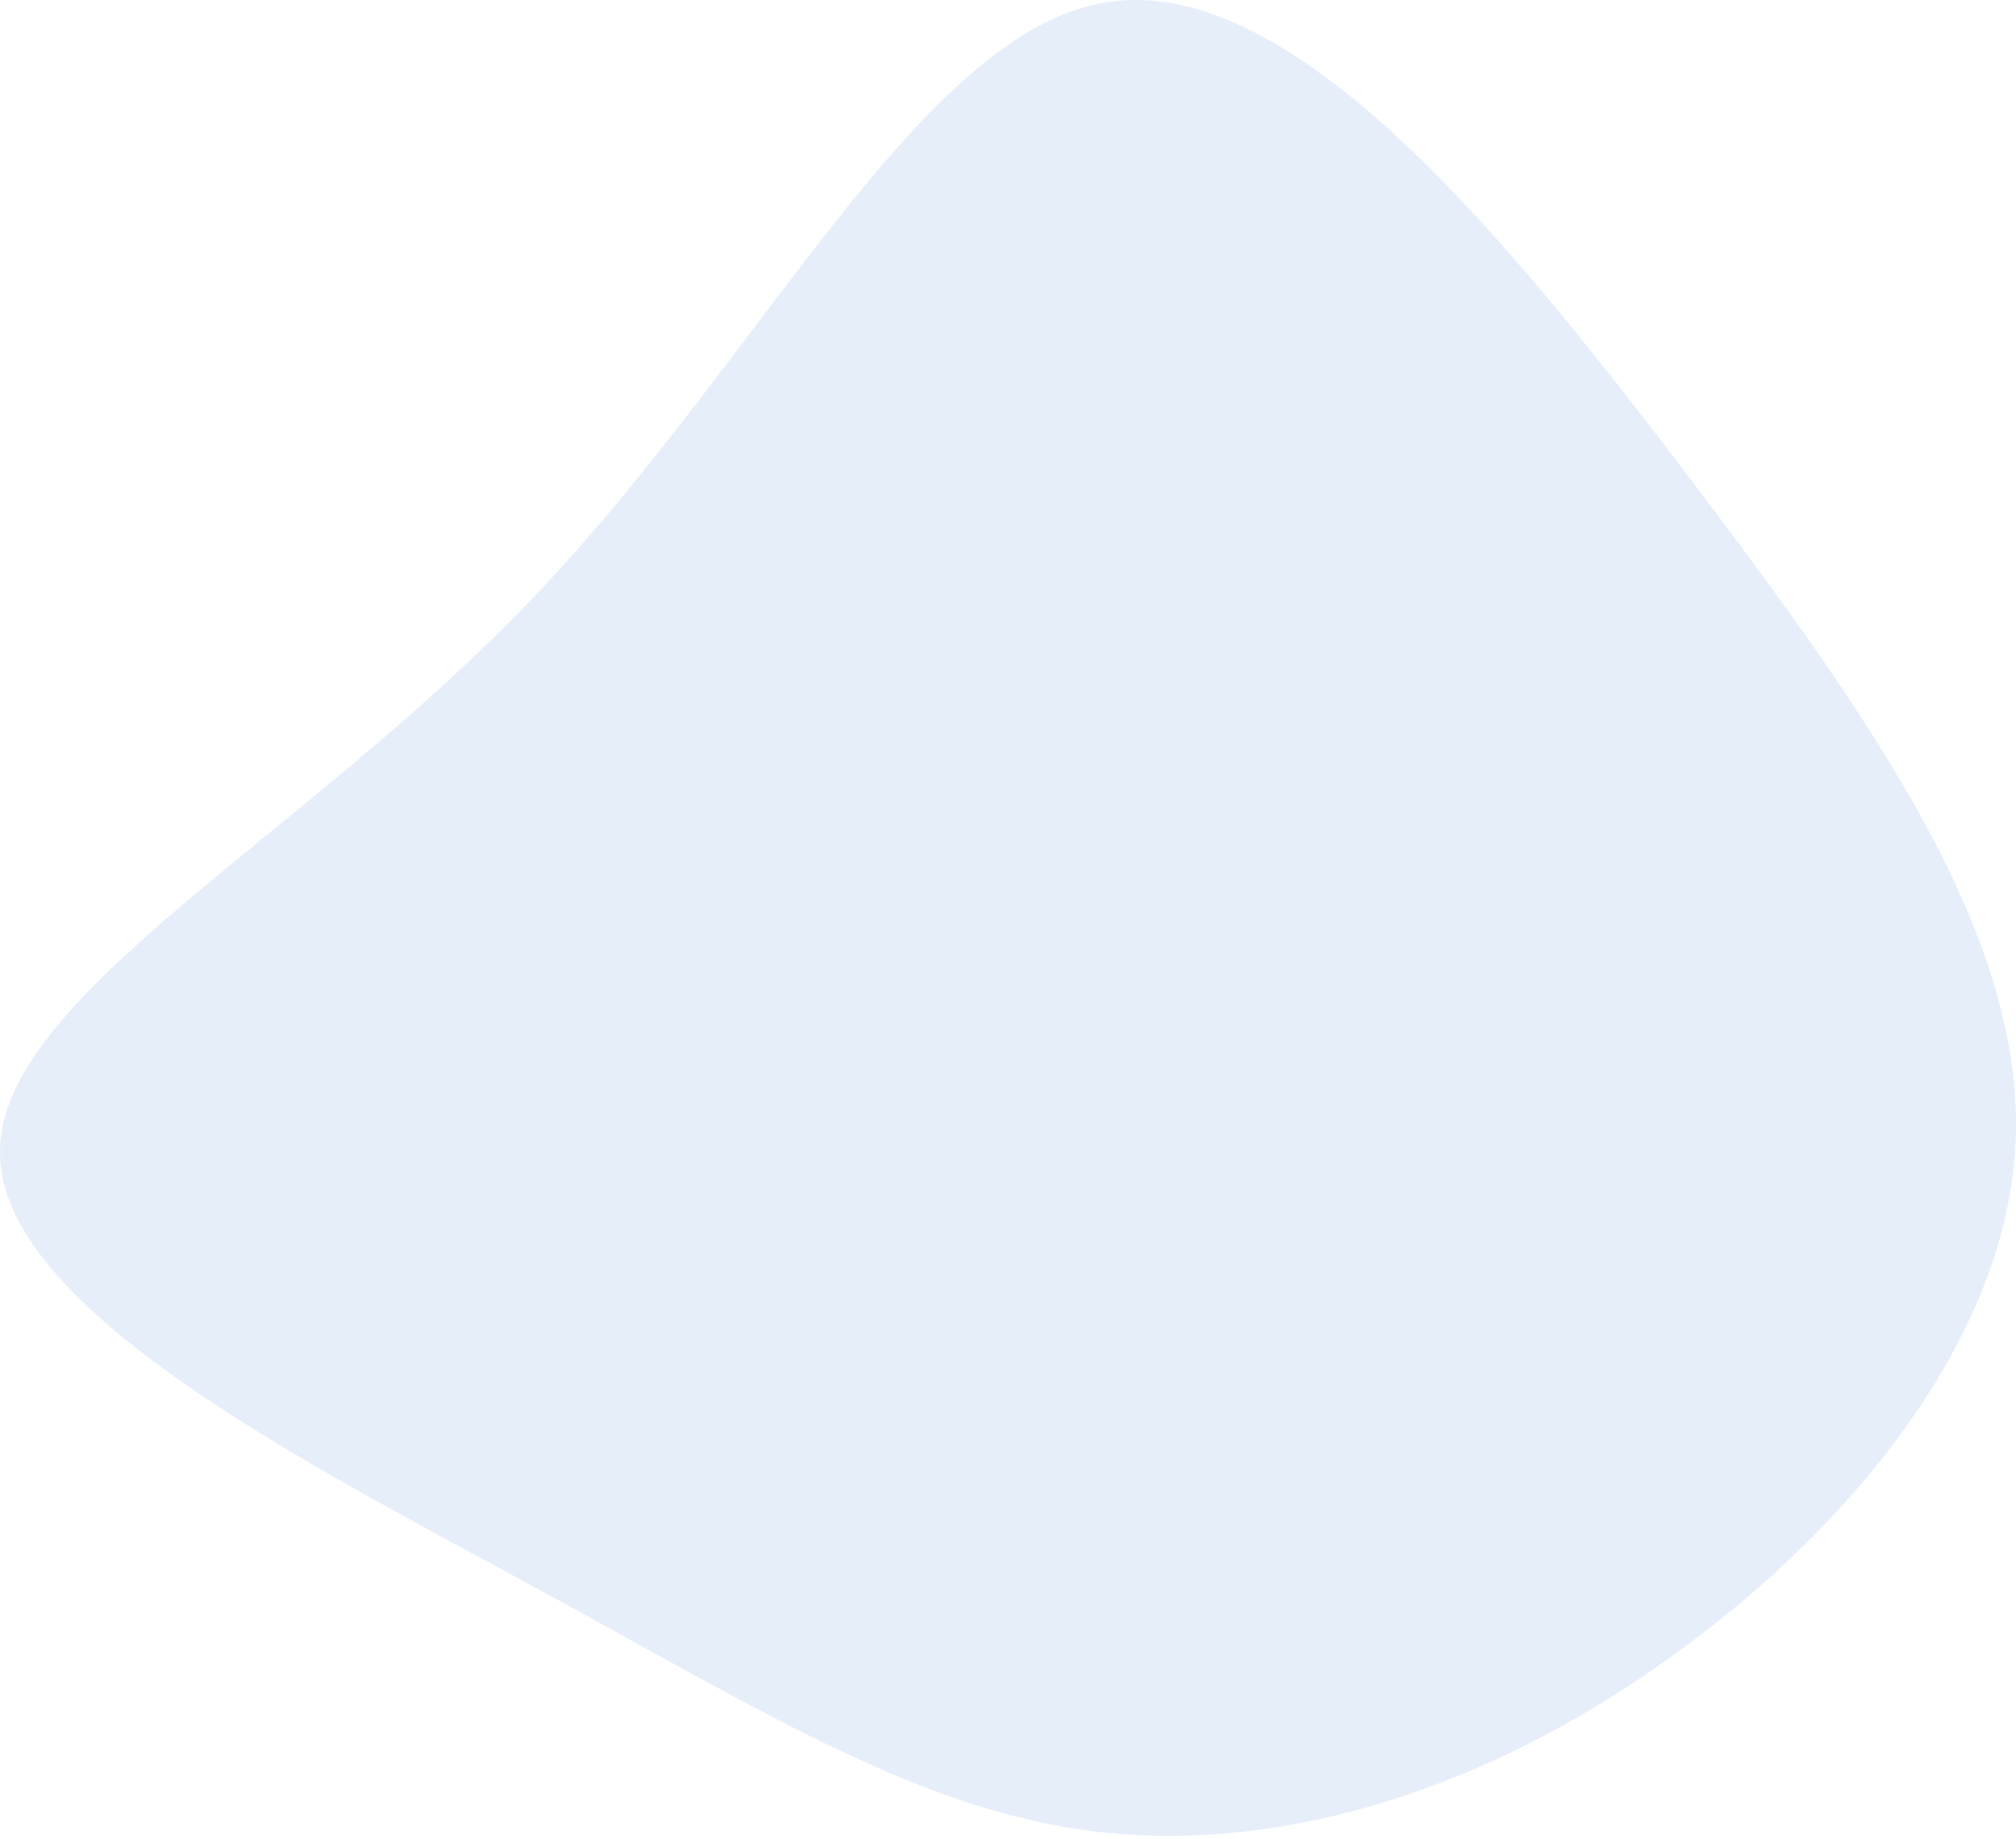
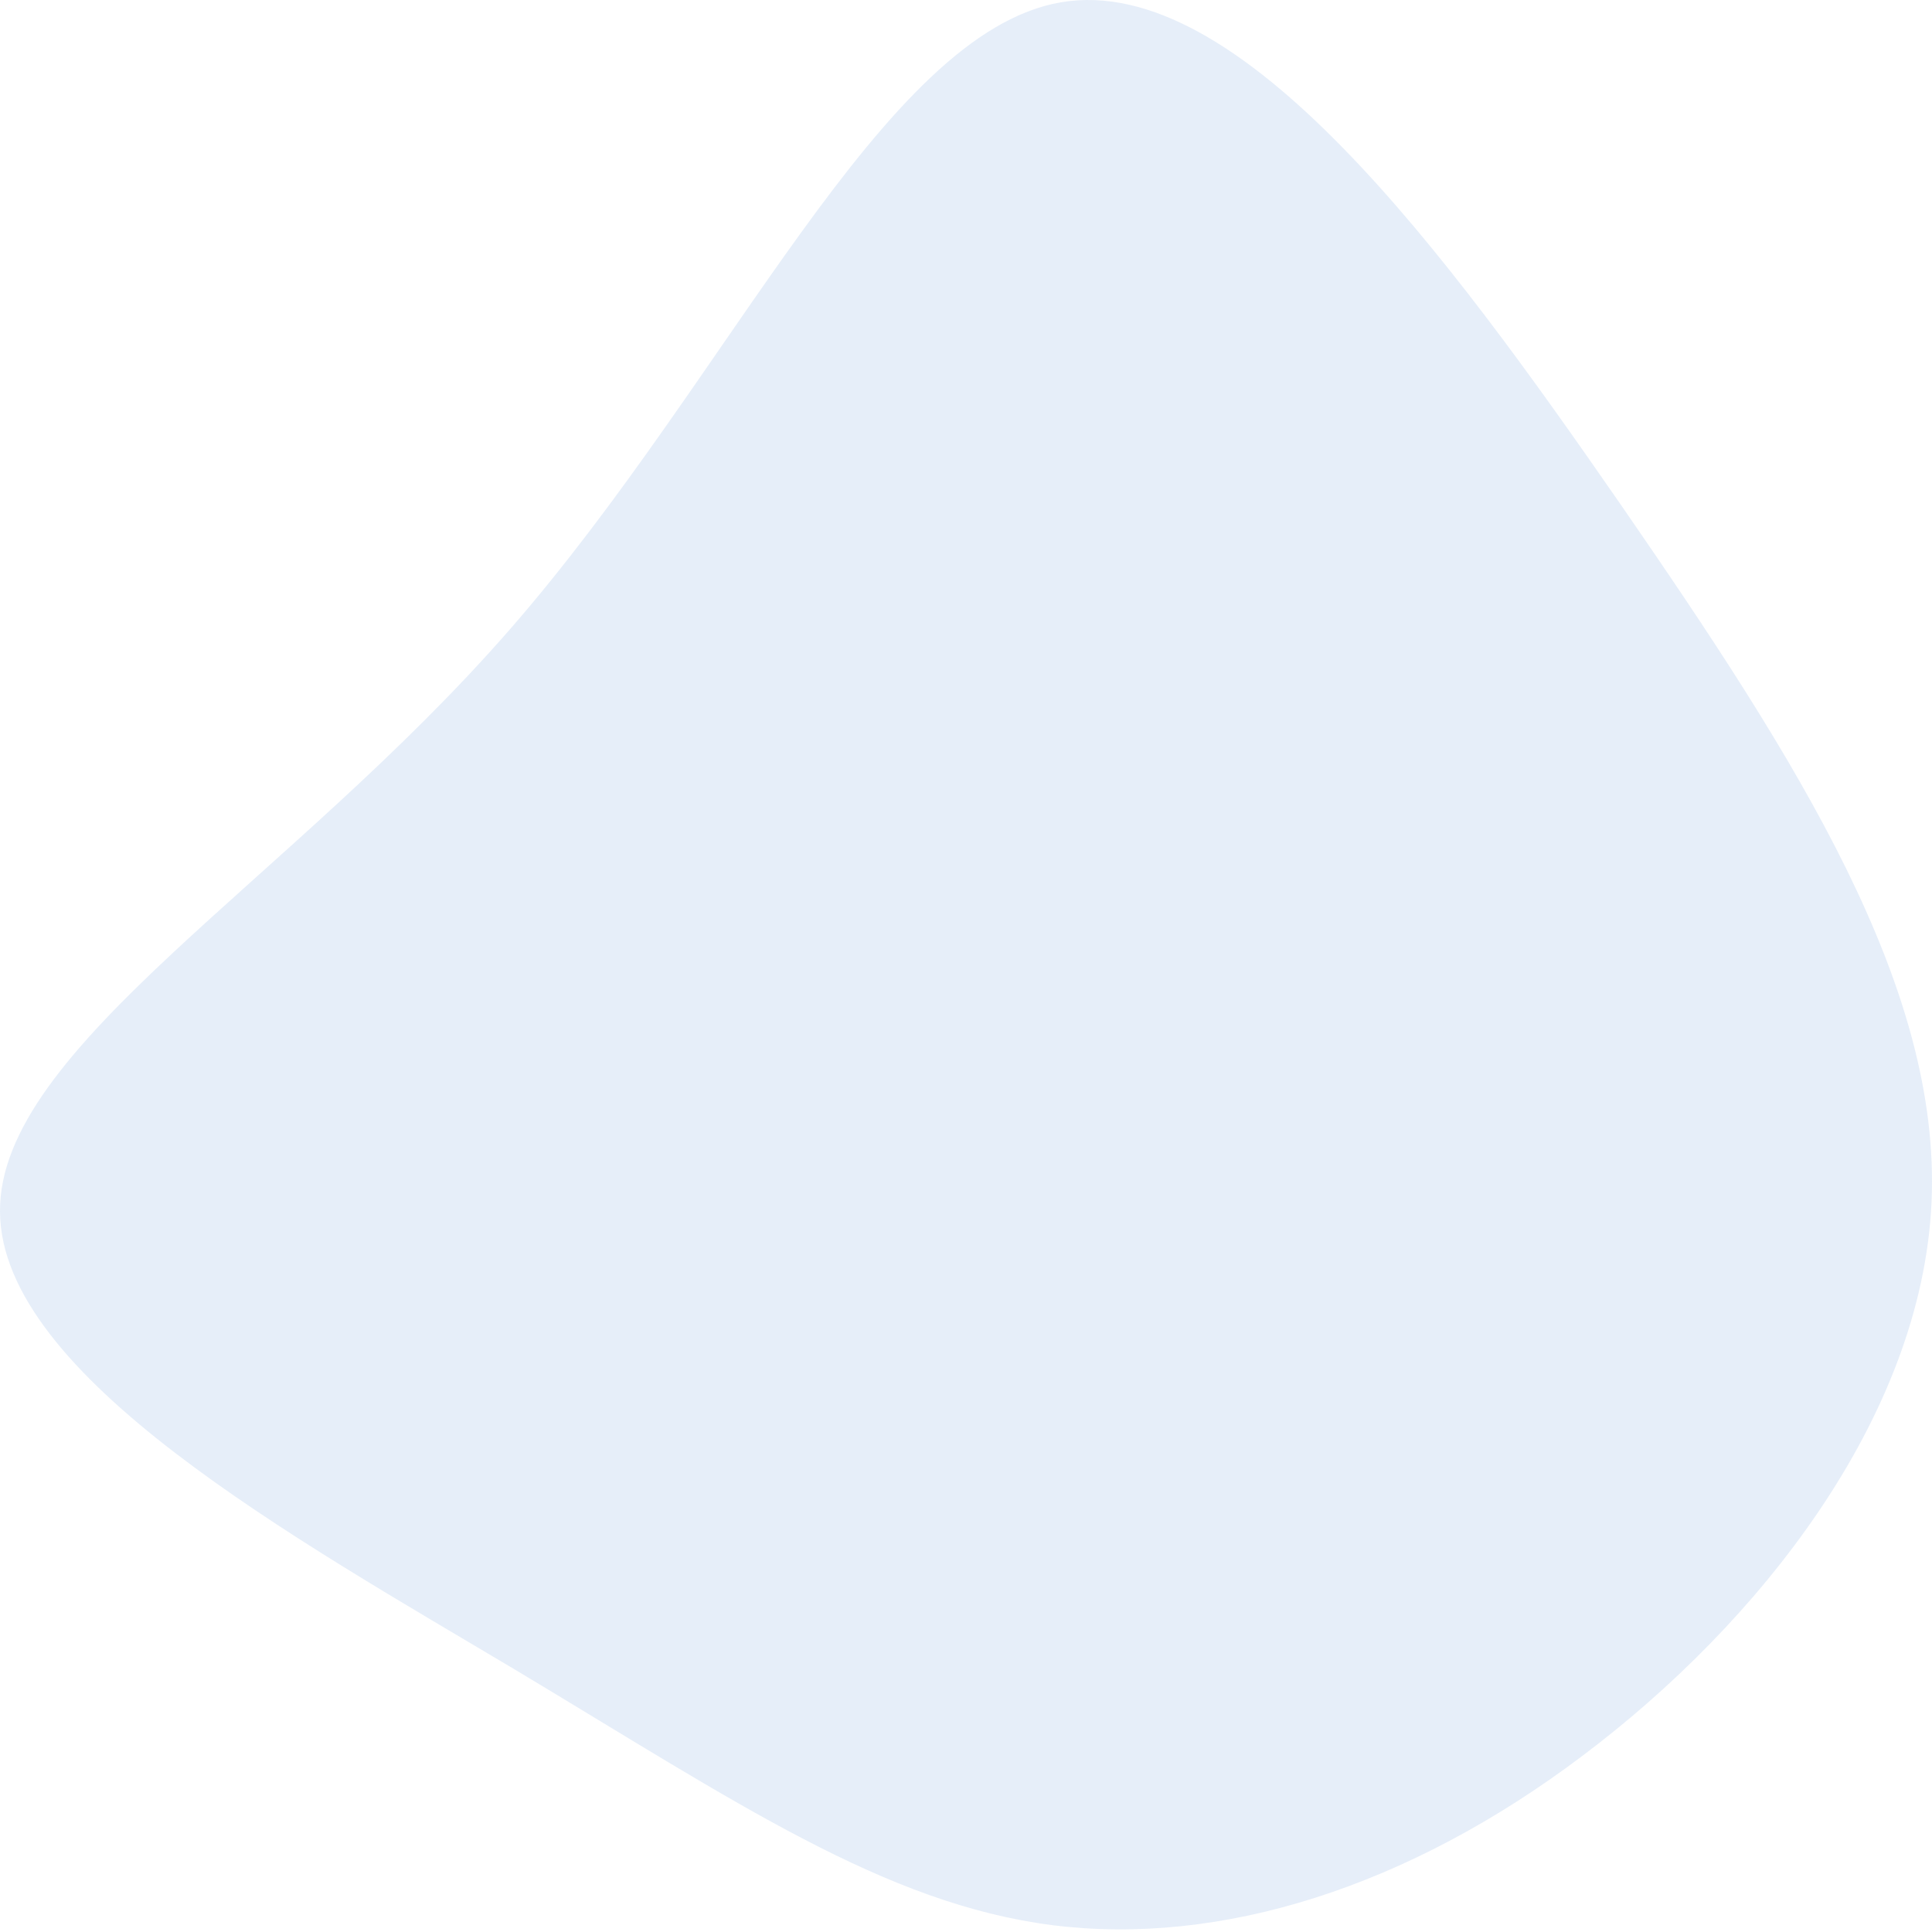
- <svg xmlns="http://www.w3.org/2000/svg" width="100%" height="100%" viewBox="0 0 600 547" version="1.1" xml:space="preserve" style="fill-rule:evenodd;clip-rule:evenodd;stroke-linejoin:round;stroke-miterlimit:2;">
-   <g transform="matrix(1.60174,0,0,1.60174,320.831,343.421)">
-     <path d="M114.1,-125C148.1,-80.1 176.1,-40.1 174.2,-1.9C172.3,36.3 140.6,72.6 106.6,95.9C72.6,119.3 36.3,129.6 3.8,125.9C-28.8,122.1 -57.5,104.2 -100.3,80.8C-143.2,57.5 -200.1,28.8 -200.3,-0.2C-200.6,-29.2 -144.1,-58.5 -101.3,-103.3C-58.5,-148.1 -29.2,-208.6 5.4,-214C40.1,-219.4 80.1,-169.8 114.1,-125Z" style="fill:rgba(0,81,193,0.1);fill-rule:nonzero;" />
+ <svg xmlns="http://www.w3.org/2000/svg" width="100%" height="100%" viewBox="0 0 600 600" version="1.1" xml:space="preserve" style="fill-rule:evenodd;clip-rule:evenodd;stroke-linejoin:round;stroke-miterlimit:2;">
+   <g transform="matrix(1.60174,0,0,1.75694,320.831,376.696)">
+     <path d="M114.1,-125C148.1,-80.1 176.1,-40.1 174.2,-1.9C172.3,36.3 140.6,72.6 106.6,95.9C72.6,119.3 36.3,129.6 3.8,125.9C-28.8,122.1 -57.5,104.2 -100.3,80.8C-143.2,57.5 -200.1,28.8 -200.3,-0.2C-200.6,-29.2 -144.1,-58.5 -101.3,-103.3C-58.5,-148.1 -29.2,-208.6 5.4,-214C40.1,-219.4 80.1,-169.8 114.1,-125Z" style="fill:rgb(0,81,193);fill-opacity:0.1;fill-rule:nonzero;" />
  </g>
</svg>
